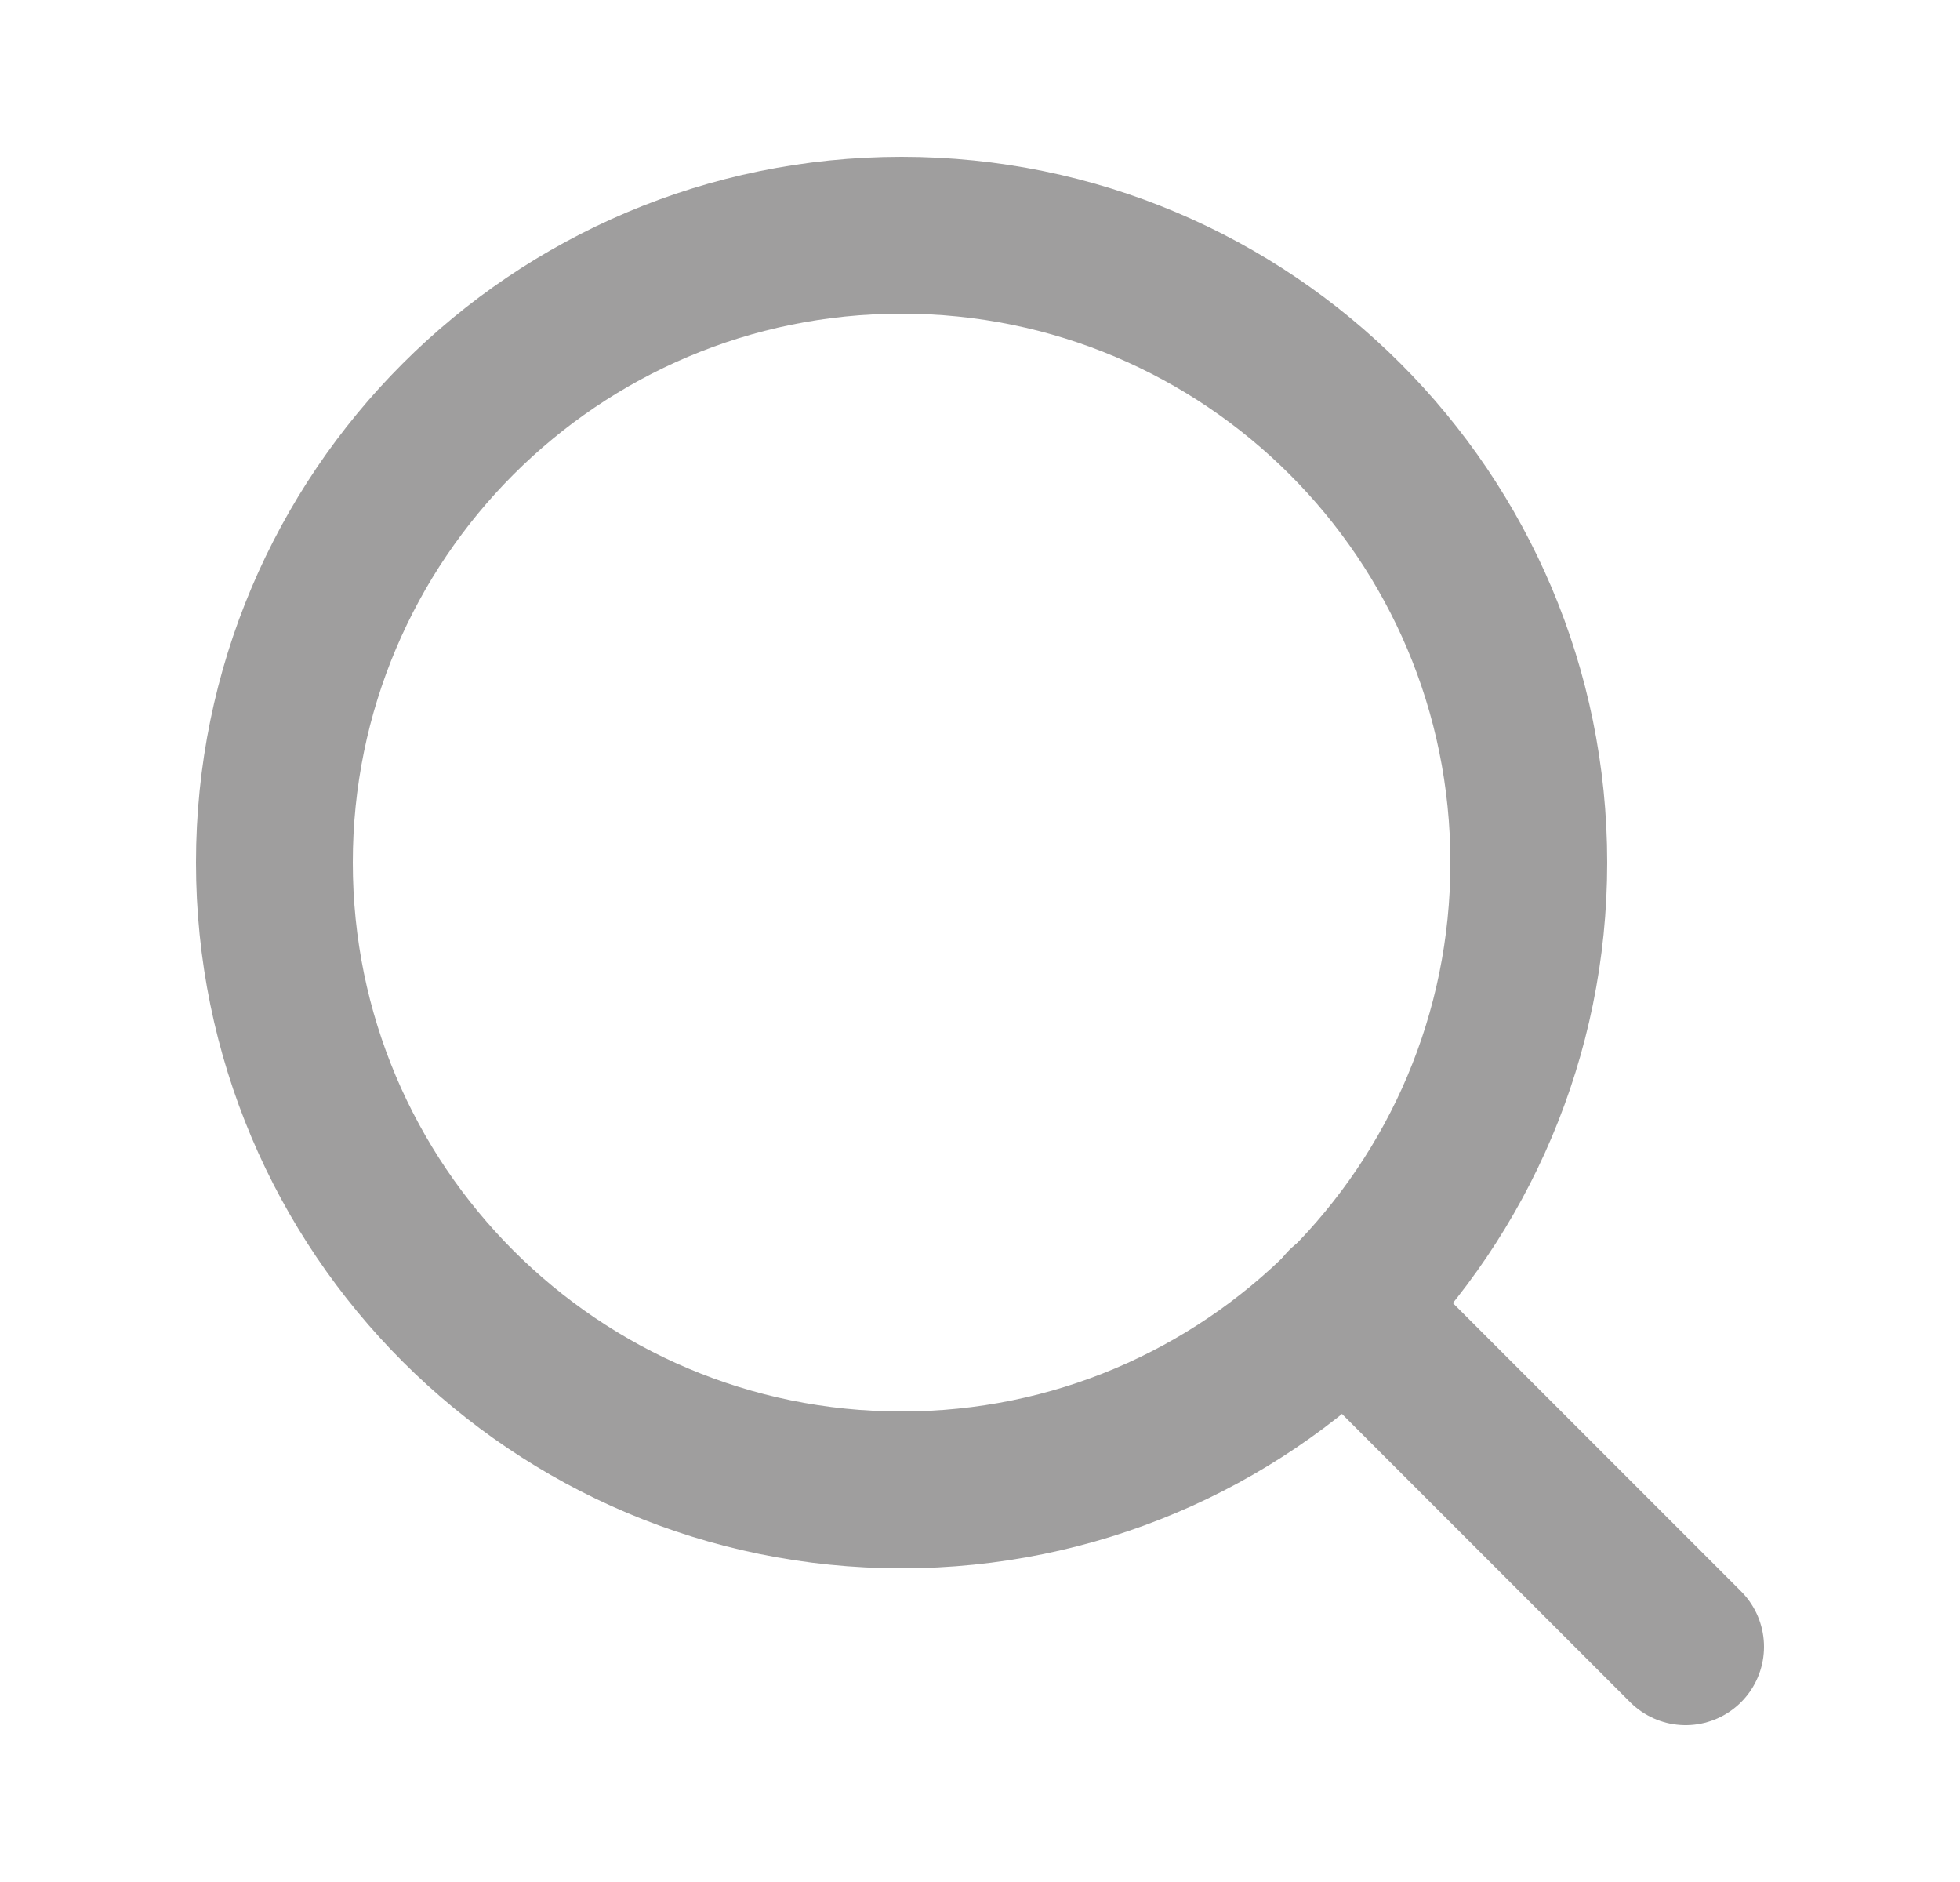
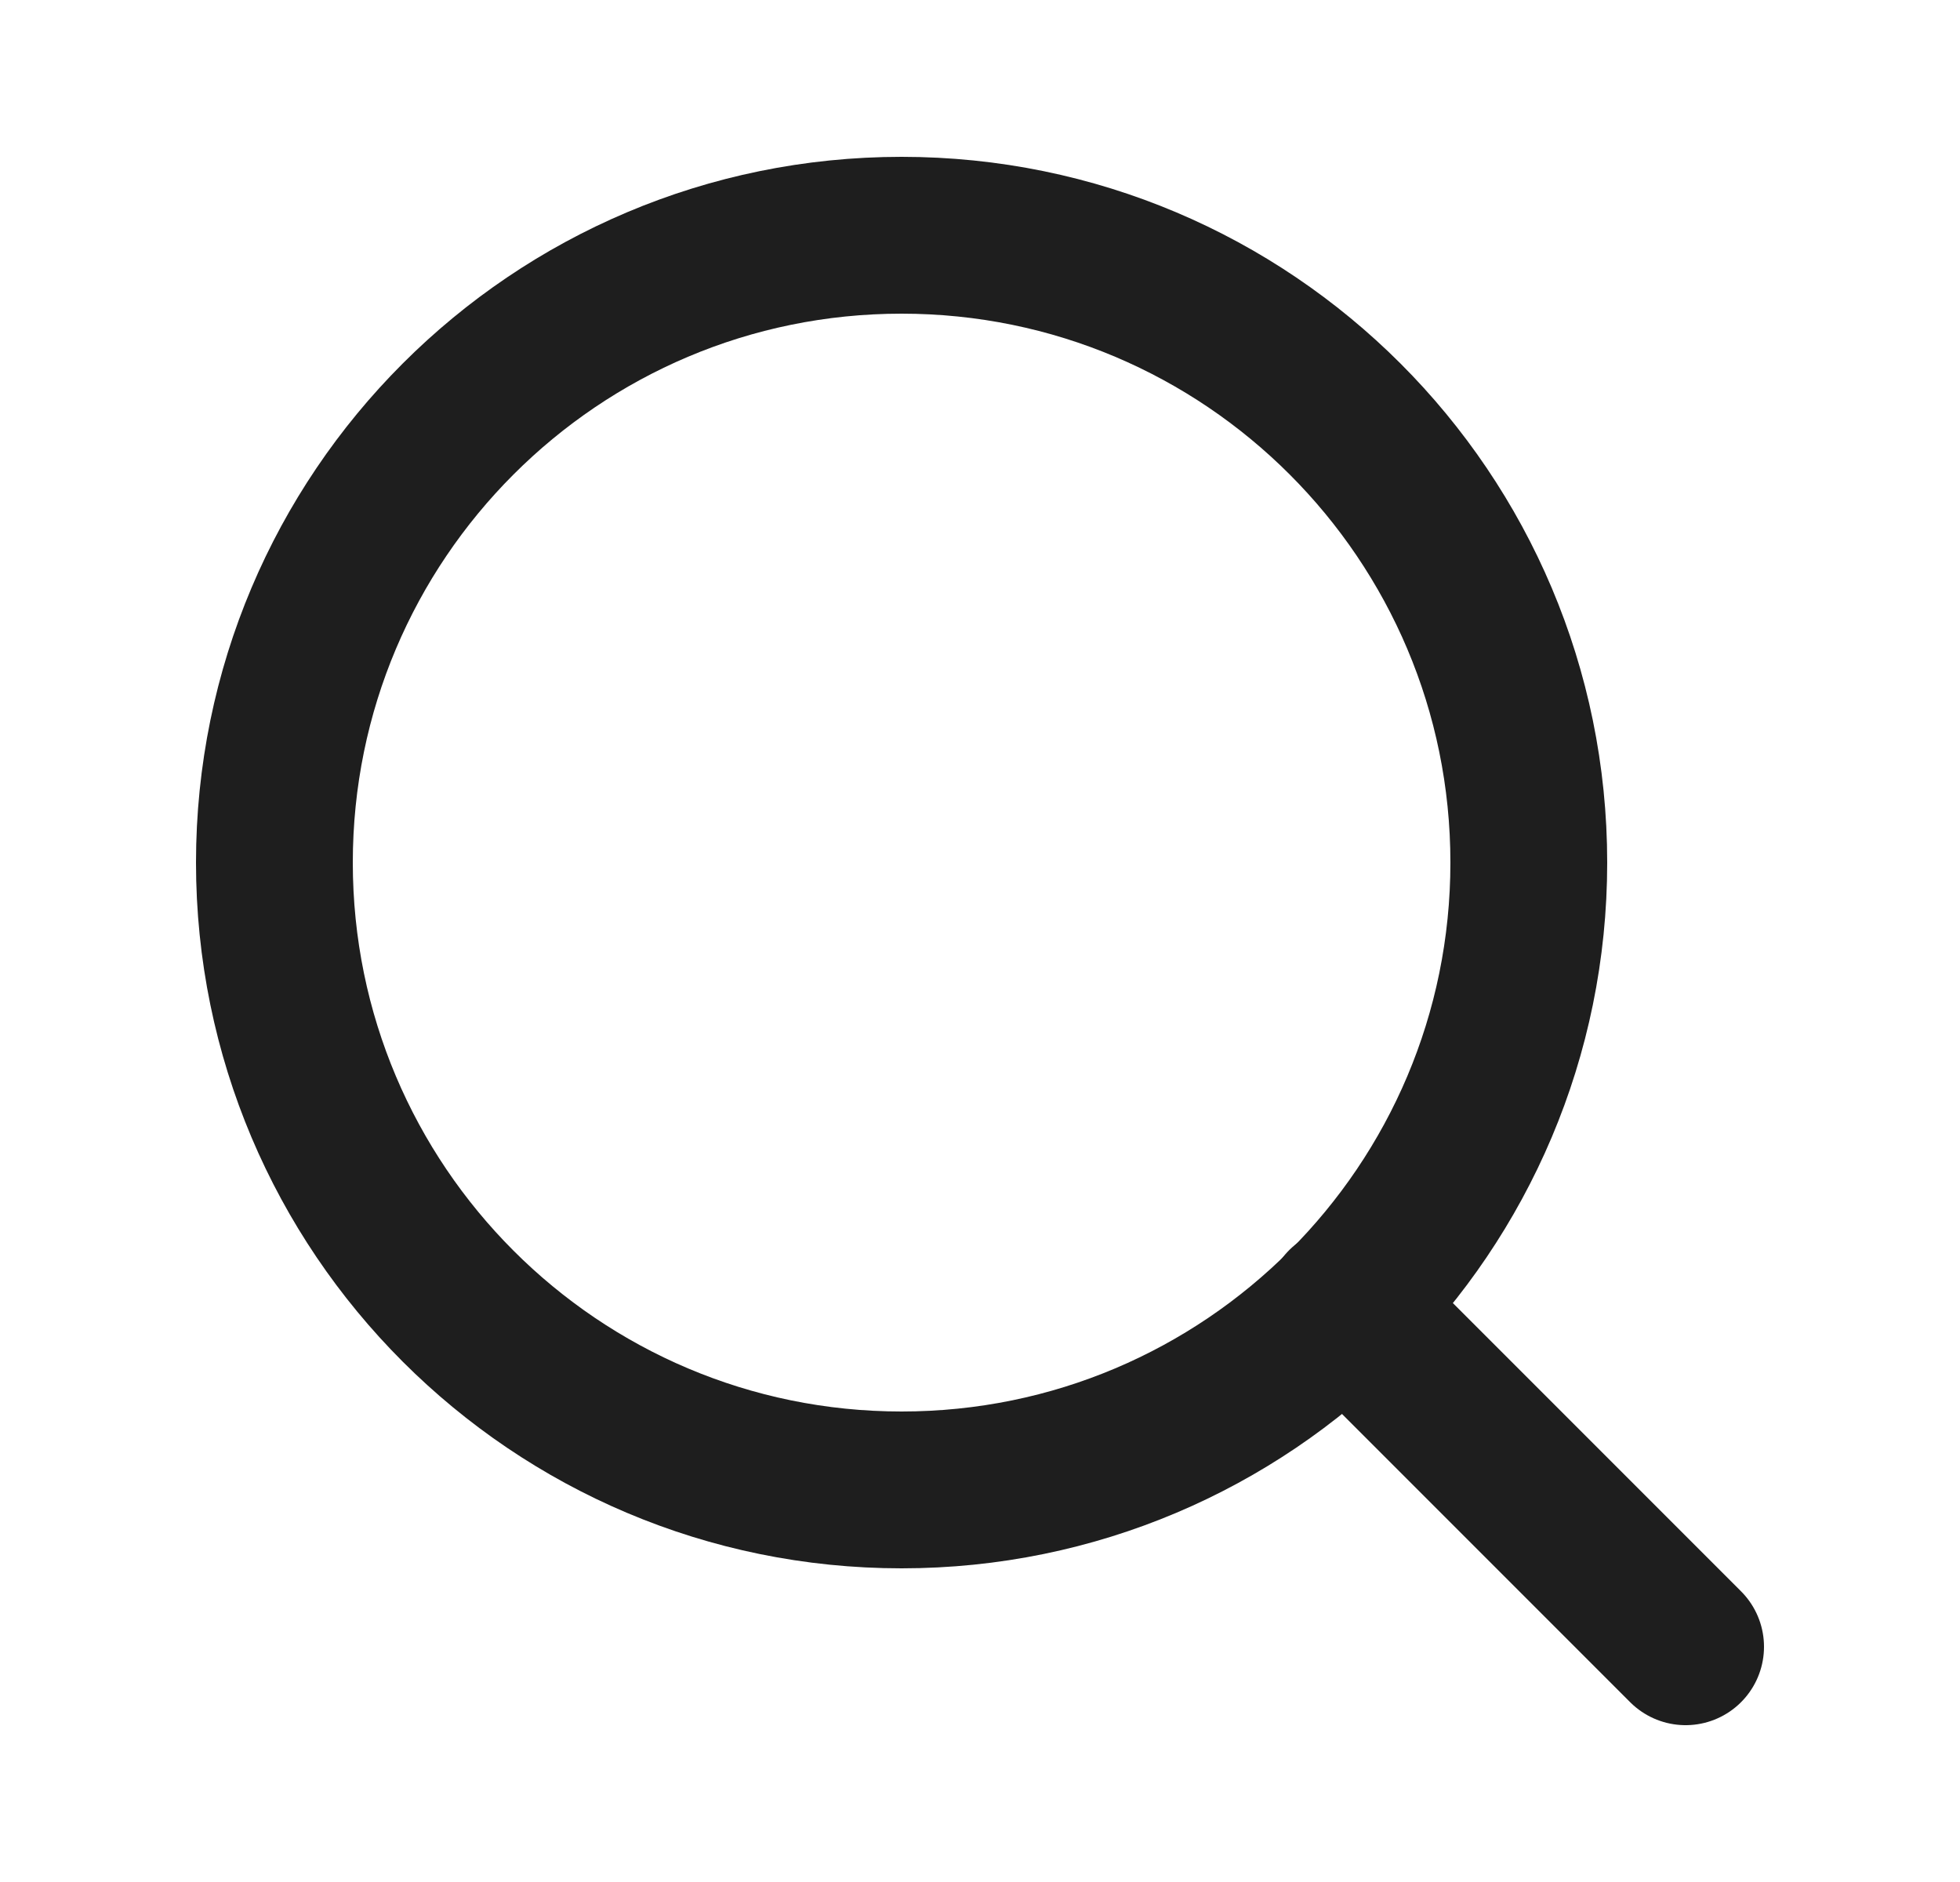
- <svg xmlns="http://www.w3.org/2000/svg" width="25" height="24" viewBox="0 0 25 24" fill="none">
+ <svg xmlns="http://www.w3.org/2000/svg" width="20" viewBox="0 0 25 24" fill="none">
  <g id="search">
-     <path id="Vector" d="M11.5 19C15.918 19 19.5 15.418 19.5 11C19.5 6.582 15.918 3 11.5 3C7.082 3 3.5 6.582 3.5 11C3.5 15.418 7.082 19 11.5 19Z" stroke="#9F9E9E" stroke-width="2" stroke-linecap="round" stroke-linejoin="round" />
-     <path id="Vector_2" d="M21.5 21L17.15 16.65" stroke="#9F9E9E" stroke-width="2" stroke-linecap="round" stroke-linejoin="round" />
+     <path id="Vector" d="M11.5 19C15.918 19 19.5 15.418 19.5 11C19.5 6.582 15.918 3 11.5 3C7.082 3 3.5 6.582 3.5 11C3.5 15.418 7.082 19 11.5 19Z" stroke="#1e1e1e" stroke-width="2" stroke-linecap="round" stroke-linejoin="round" />
+     <path id="Vector_2" d="M21.5 21L17.15 16.65" stroke="#1e1e1e" stroke-width="2" stroke-linecap="round" stroke-linejoin="round" />
  </g>
</svg>
